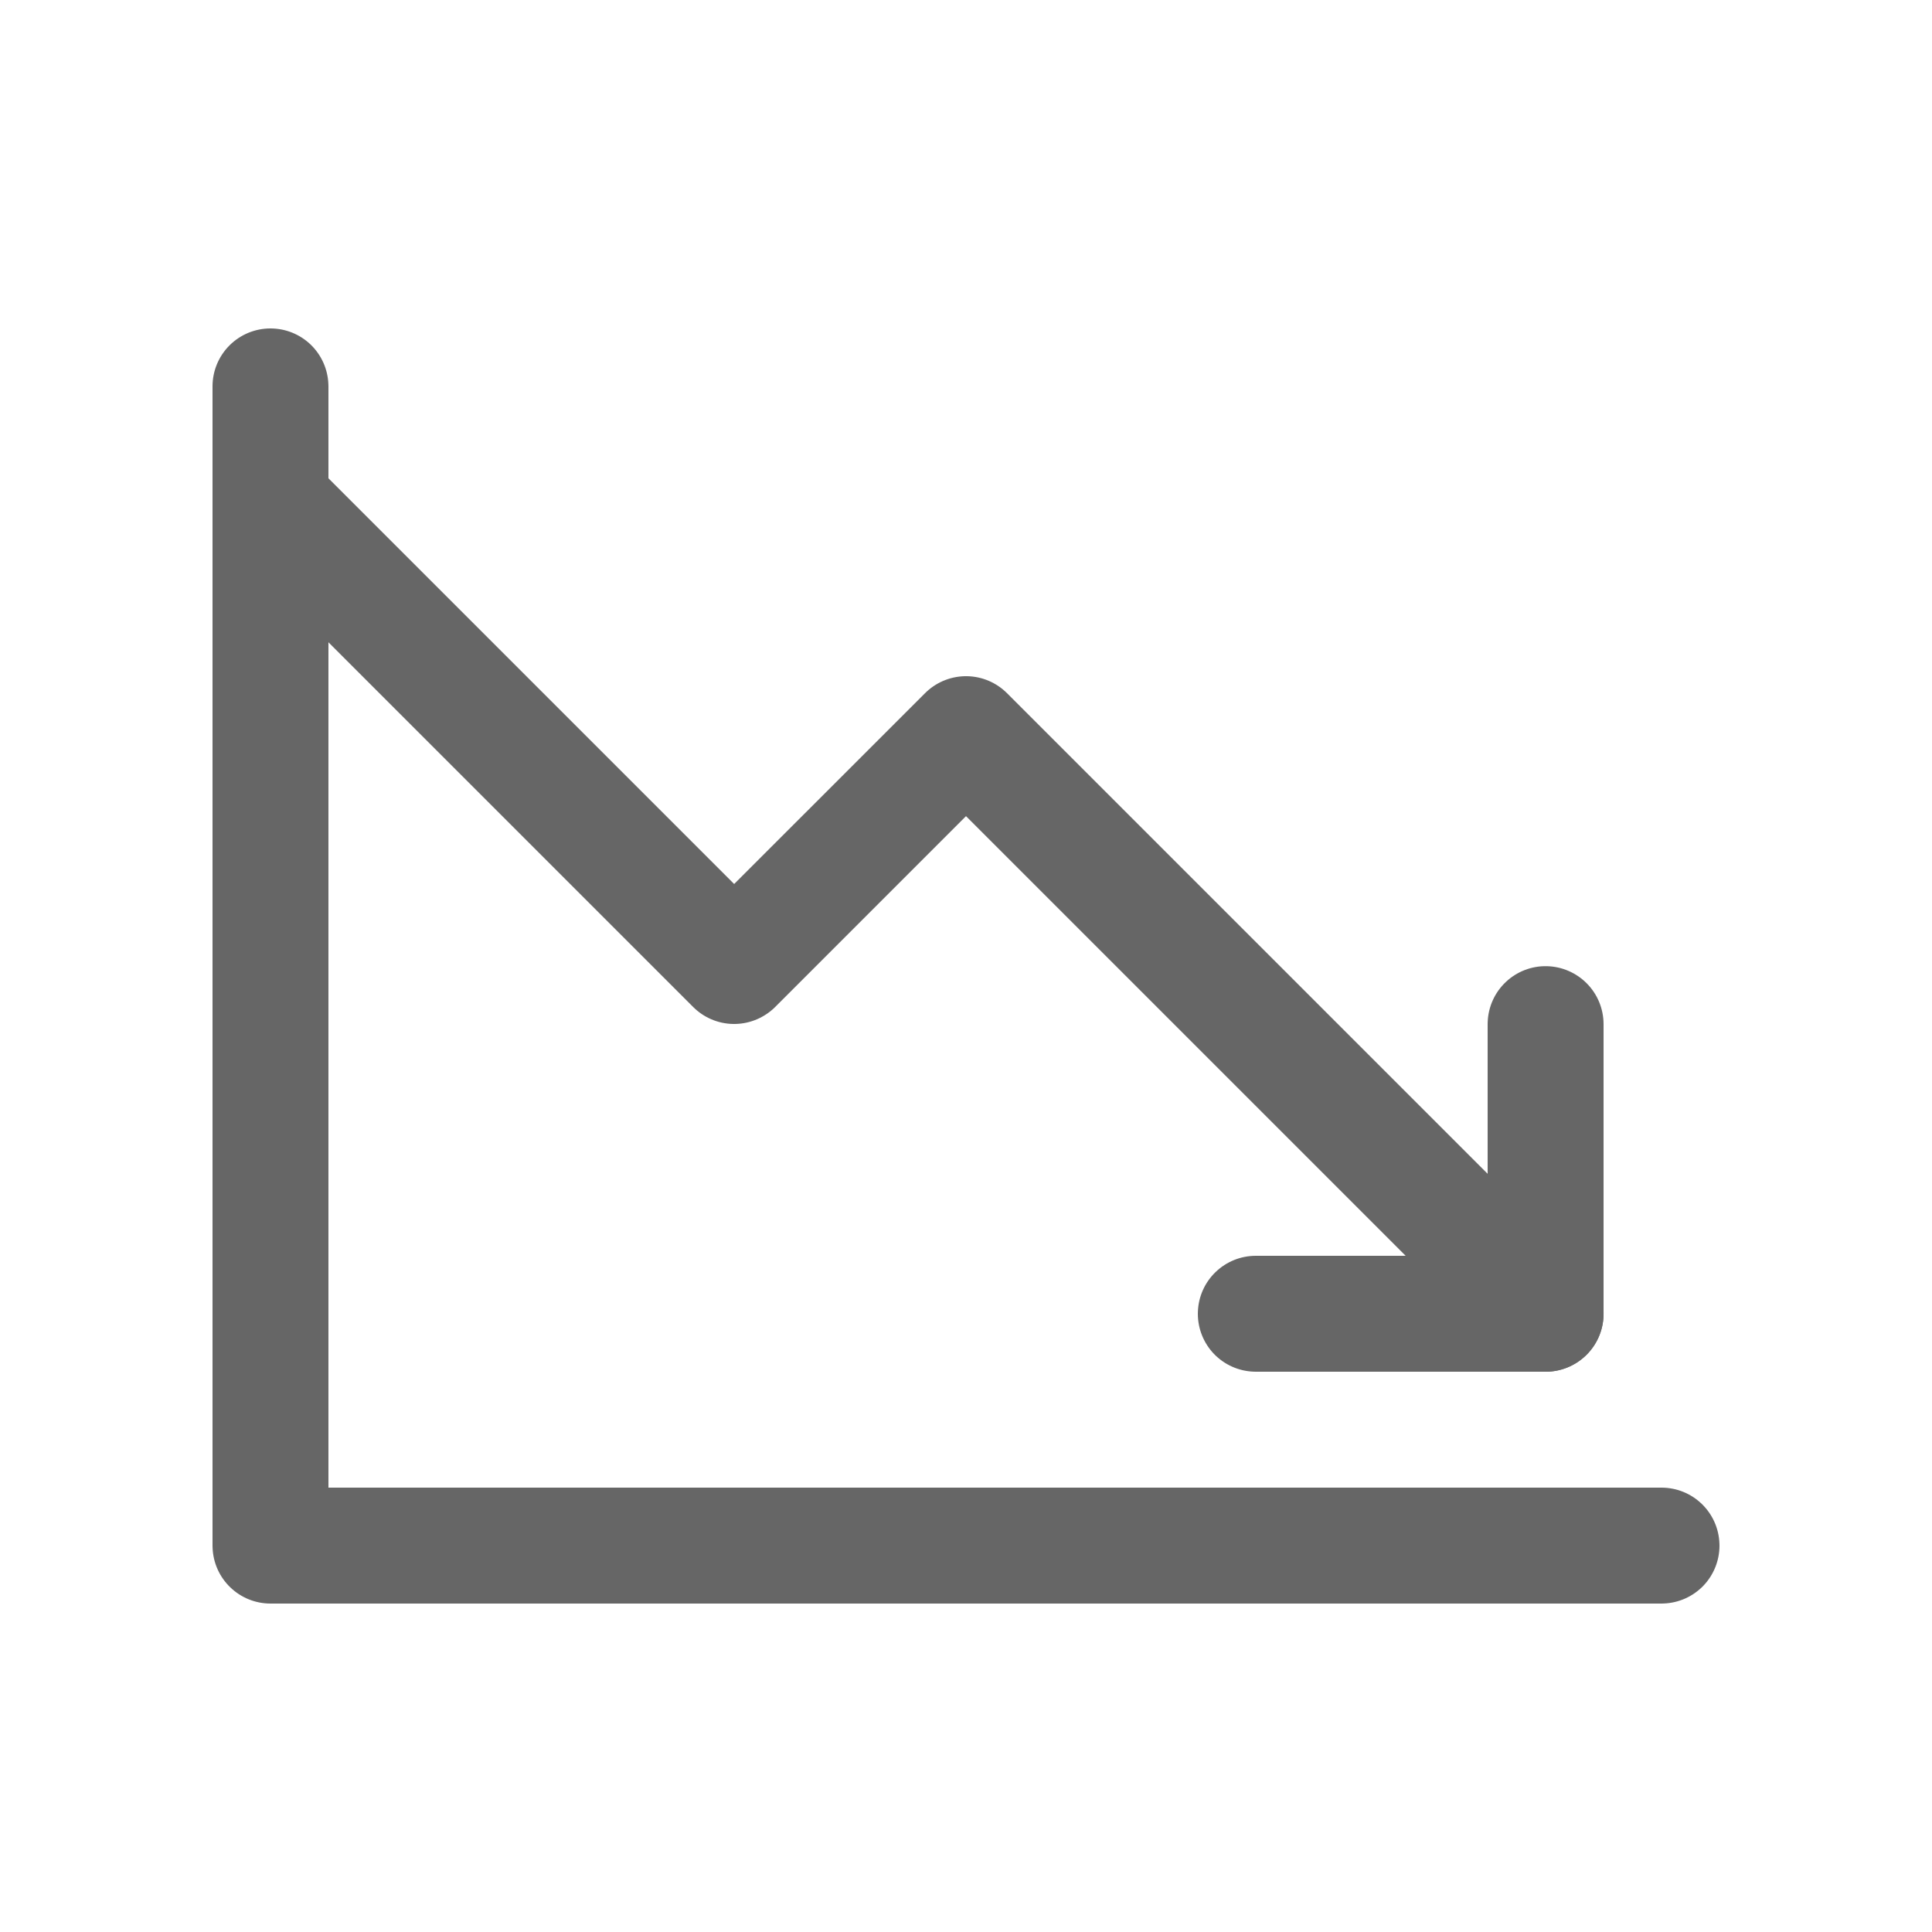
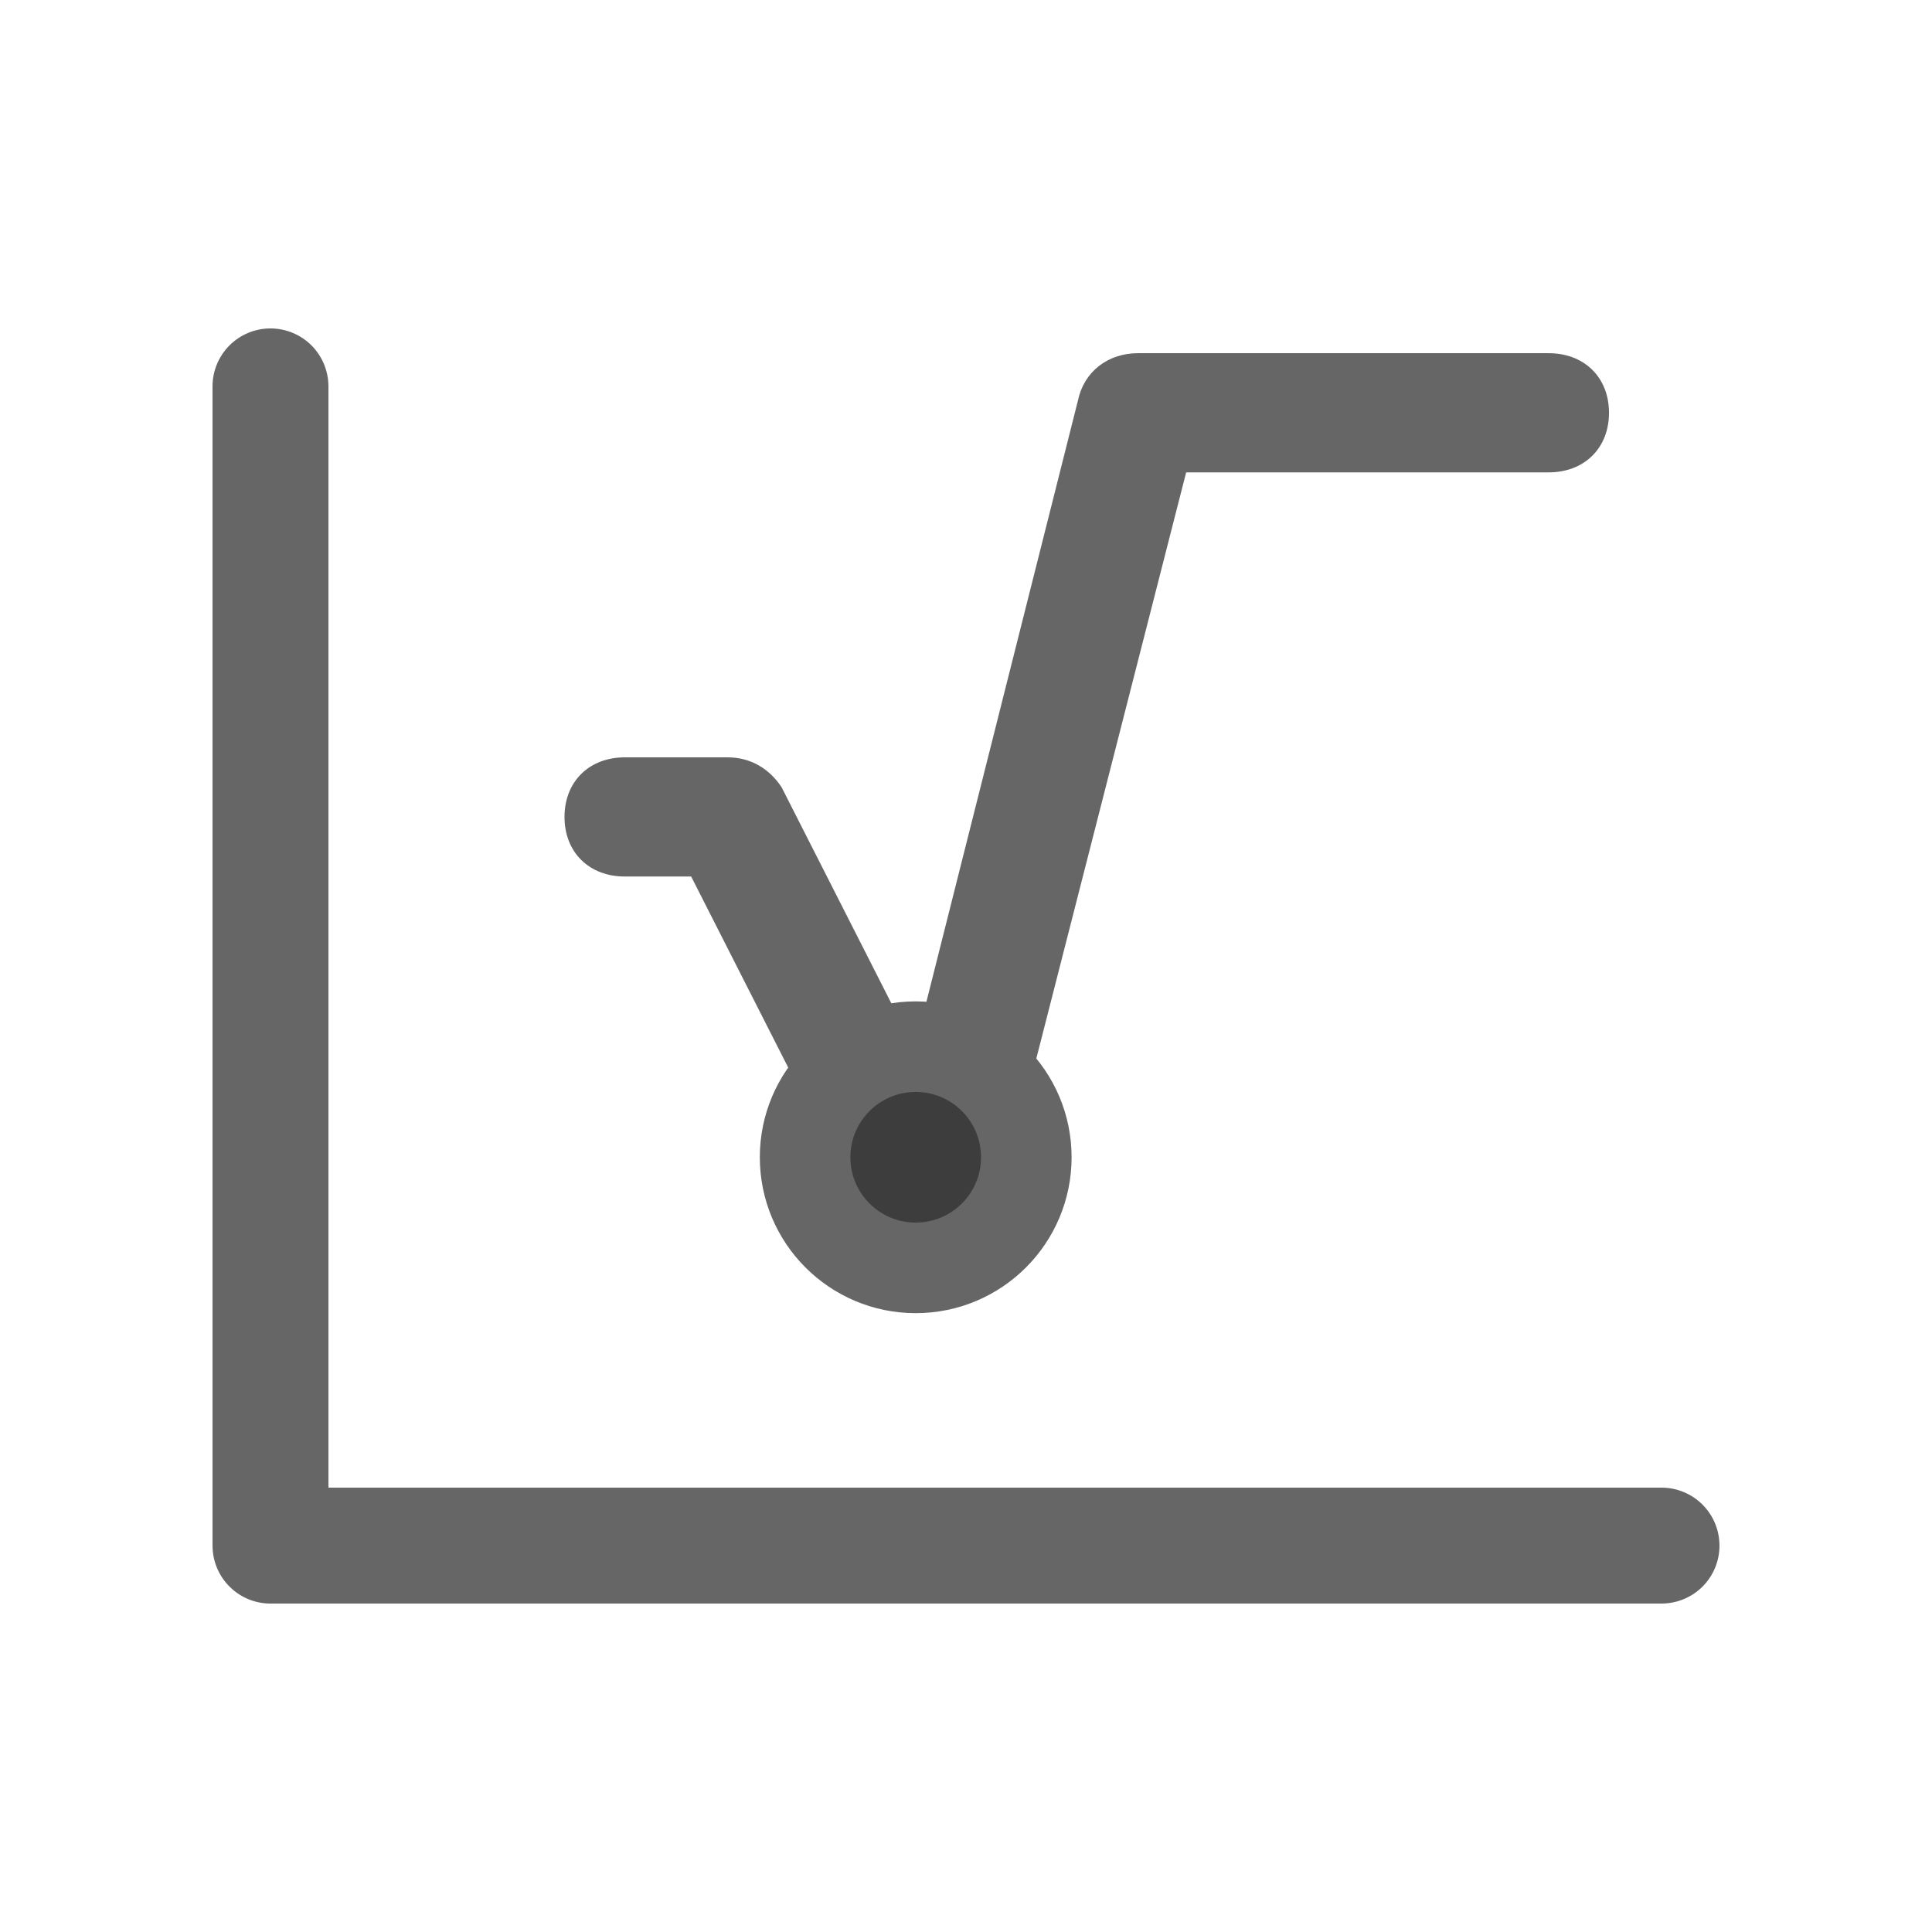
<svg xmlns="http://www.w3.org/2000/svg" width="32" height="32" viewBox="0 0 32 32" fill="none">
  <path d="M4.48 5.44C4.728 5.44 4.967 5.536 5.146 5.708C5.325 5.881 5.43 6.116 5.439 6.364L5.44 6.4V24.64H27.52C27.768 24.64 28.007 24.736 28.186 24.909C28.365 25.081 28.47 25.316 28.479 25.564L28.48 25.6C28.48 25.848 28.384 26.087 28.212 26.266C28.039 26.445 27.804 26.55 27.556 26.559L27.52 26.56H4.48C4.232 26.56 3.993 26.464 3.814 26.291C3.635 26.119 3.53 25.884 3.521 25.636L3.52 25.6V6.4C3.52 6.145 3.621 5.901 3.801 5.721C3.981 5.541 4.225 5.44 4.48 5.44Z" fill="#666666" />
-   <path d="M24.922 22.439C25.099 22.616 25.339 22.717 25.59 22.72C25.841 22.723 26.083 22.627 26.265 22.453C26.446 22.279 26.552 22.041 26.56 21.79C26.568 21.539 26.477 21.295 26.307 21.11L26.279 21.081L16.679 11.481C16.504 11.306 16.268 11.205 16.02 11.2C15.773 11.195 15.533 11.286 15.351 11.453L15.322 11.481L12.16 14.642L5.159 7.641C4.984 7.466 4.748 7.365 4.5 7.36C4.253 7.355 4.013 7.446 3.831 7.613L3.801 7.641C3.626 7.816 3.525 8.052 3.52 8.3C3.515 8.547 3.606 8.787 3.773 8.97L3.801 8.999L11.481 16.679C11.656 16.854 11.892 16.955 12.14 16.96C12.387 16.965 12.627 16.874 12.81 16.707L12.839 16.679L16 13.518L24.921 22.439H24.922Z" fill="#666666" />
-   <path d="M25.6 22.72C25.848 22.72 26.087 22.624 26.266 22.451C26.445 22.279 26.55 22.044 26.559 21.796L26.56 21.76V16.96C26.559 16.709 26.46 16.468 26.284 16.29C26.108 16.111 25.869 16.008 25.618 16.003C25.367 15.998 25.124 16.092 24.942 16.264C24.759 16.436 24.651 16.673 24.641 16.924L24.64 16.96V20.8H20.8C20.552 20.8 20.313 20.896 20.134 21.069C19.955 21.241 19.85 21.476 19.841 21.724L19.84 21.76C19.84 22.008 19.936 22.247 20.108 22.426C20.281 22.605 20.516 22.71 20.764 22.719L20.8 22.72H25.6Z" fill="#666666" />
+   <path d="M25.65 6H18.85C18.425 6 18.085 6.251 18 6.669L15.195 17.799L12.815 13.113C12.645 12.862 12.39 12.694 12.05 12.694H10.35C9.84 12.694 9.5 13.029 9.5 13.531C9.5 14.033 9.84 14.368 10.35 14.368H11.54L14.685 20.56C14.855 20.895 15.195 21.062 15.535 20.979C15.875 20.979 16.215 20.728 16.3 20.309L19.53 7.674H25.65C26.16 7.674 26.5 7.339 26.5 6.837C26.5 6.335 26.16 6 25.65 6Z" fill="#666666" stroke="#666666" stroke-width="0.3" />
+   <circle cx="15.167" cy="19.168" r="1.832" fill="#3D3D3D" stroke="#666666" stroke-width="1.5" />
</svg>
